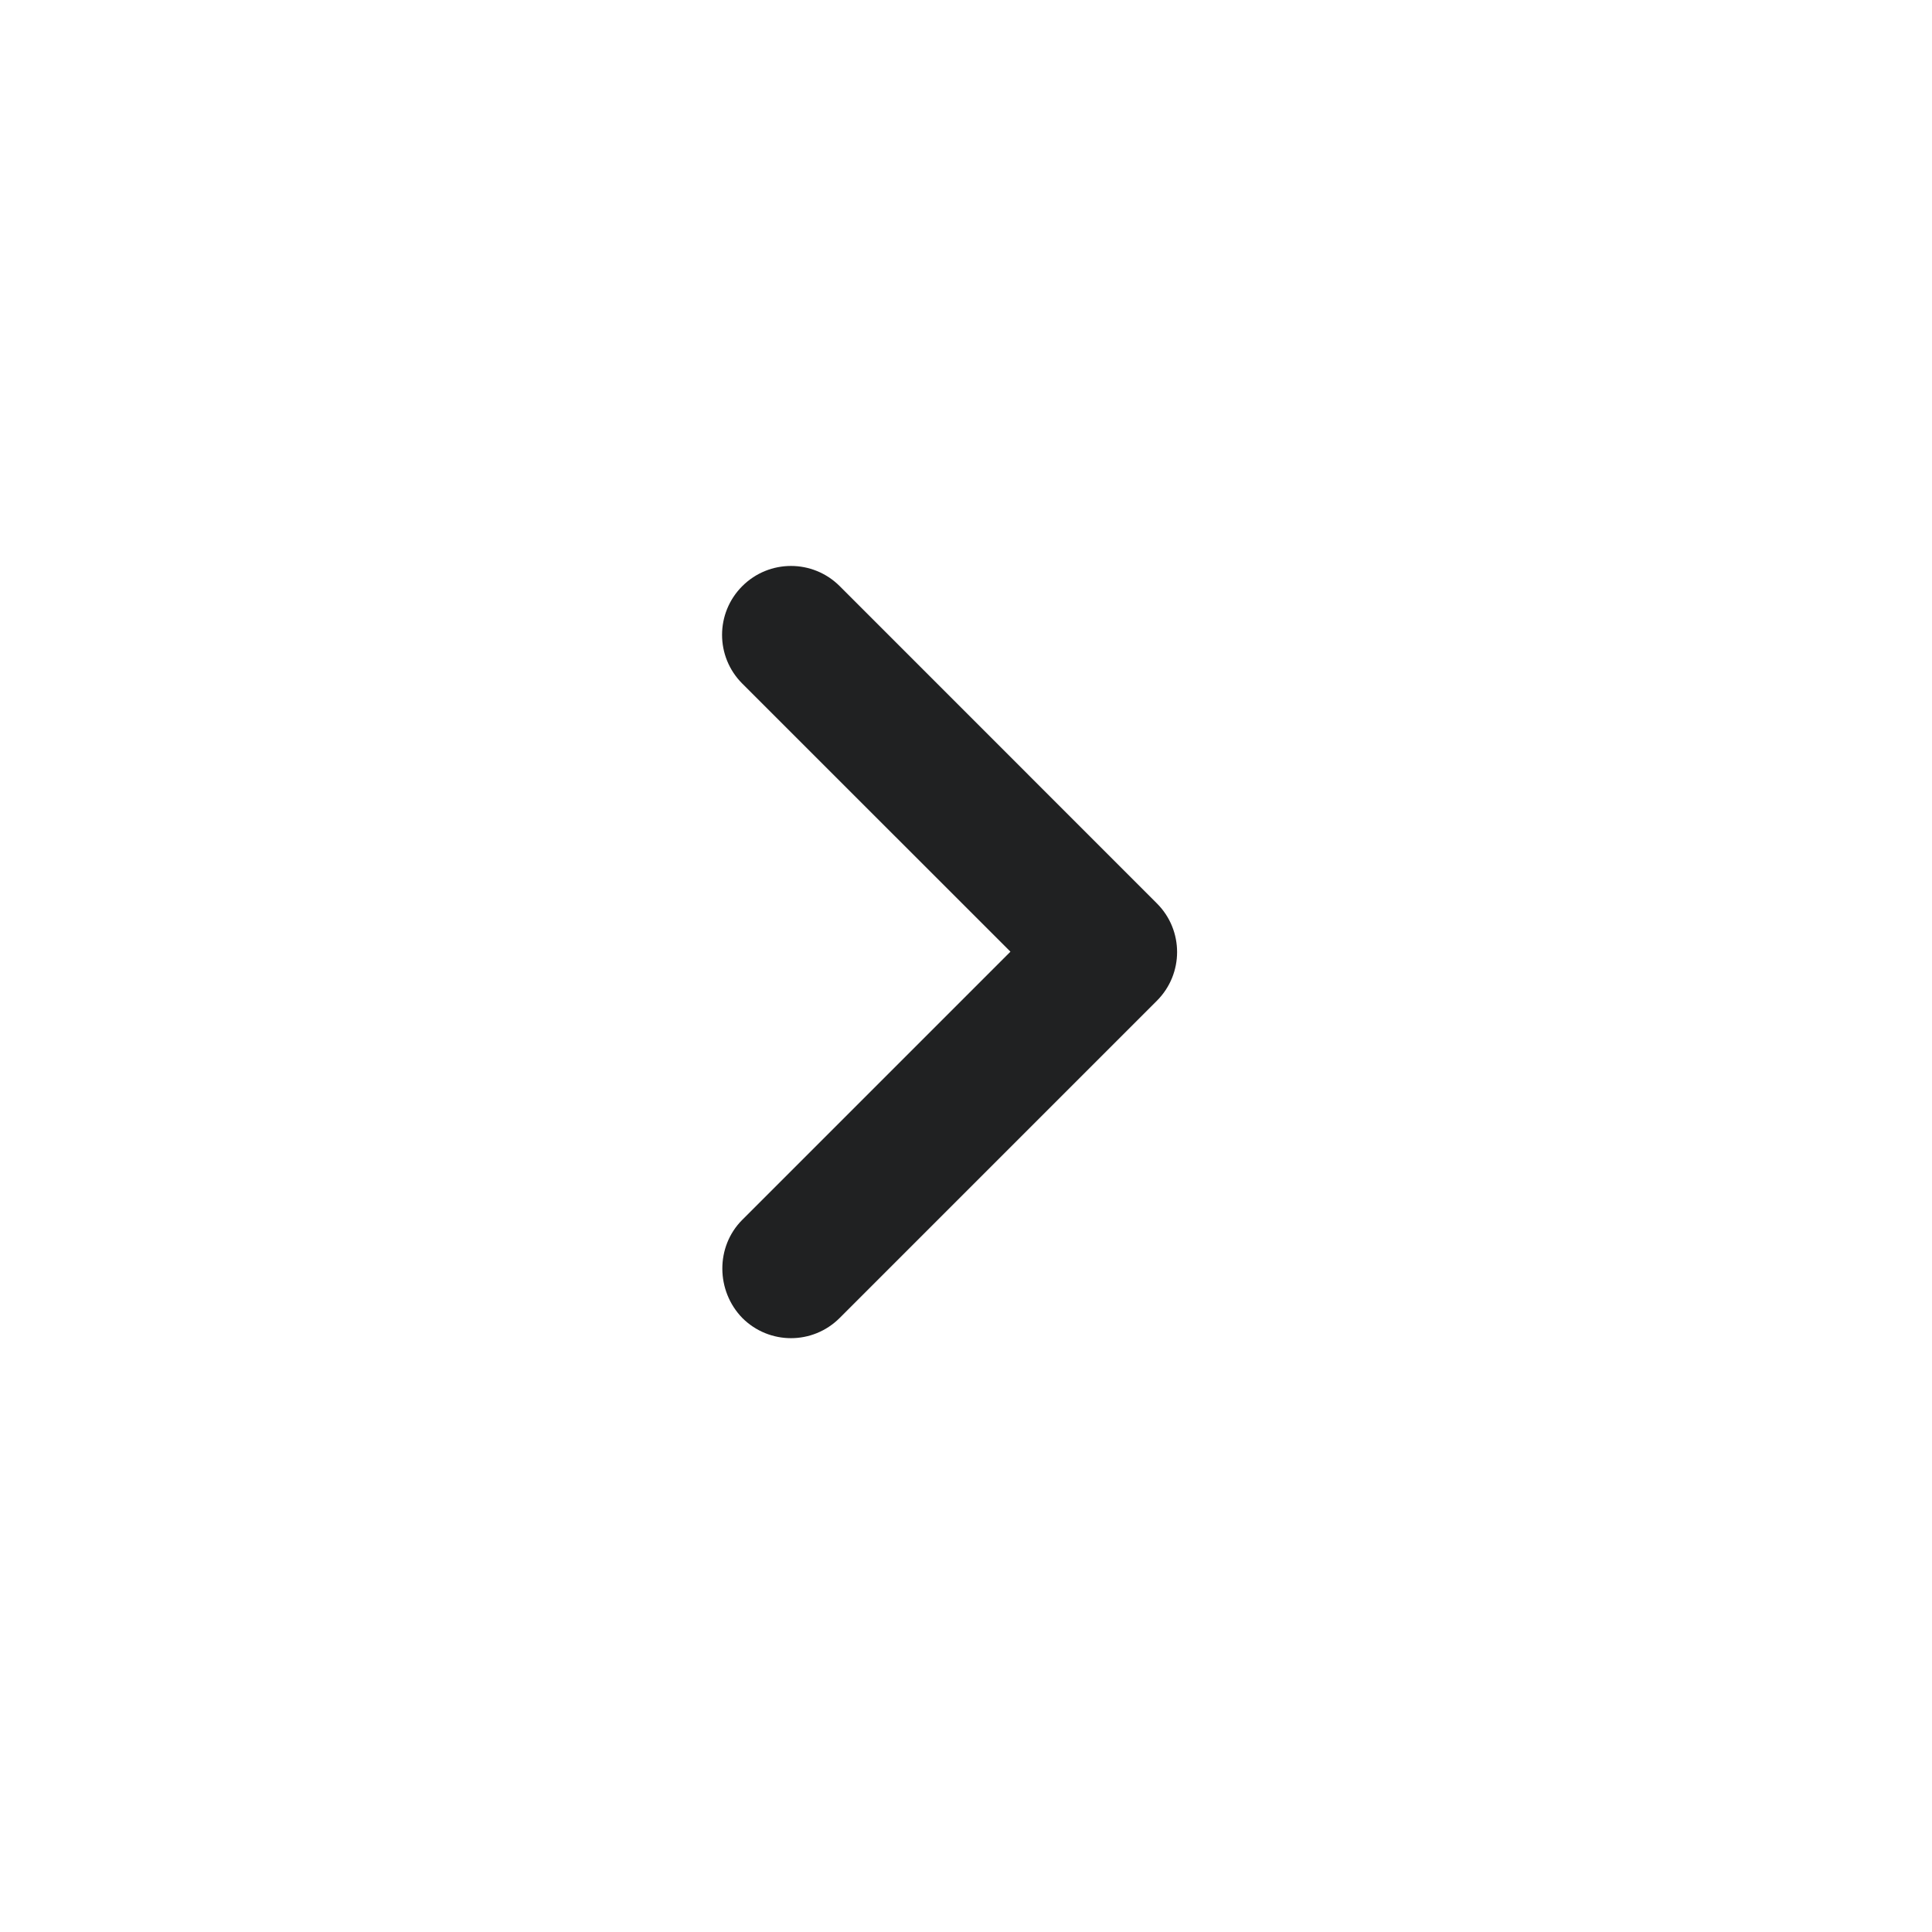
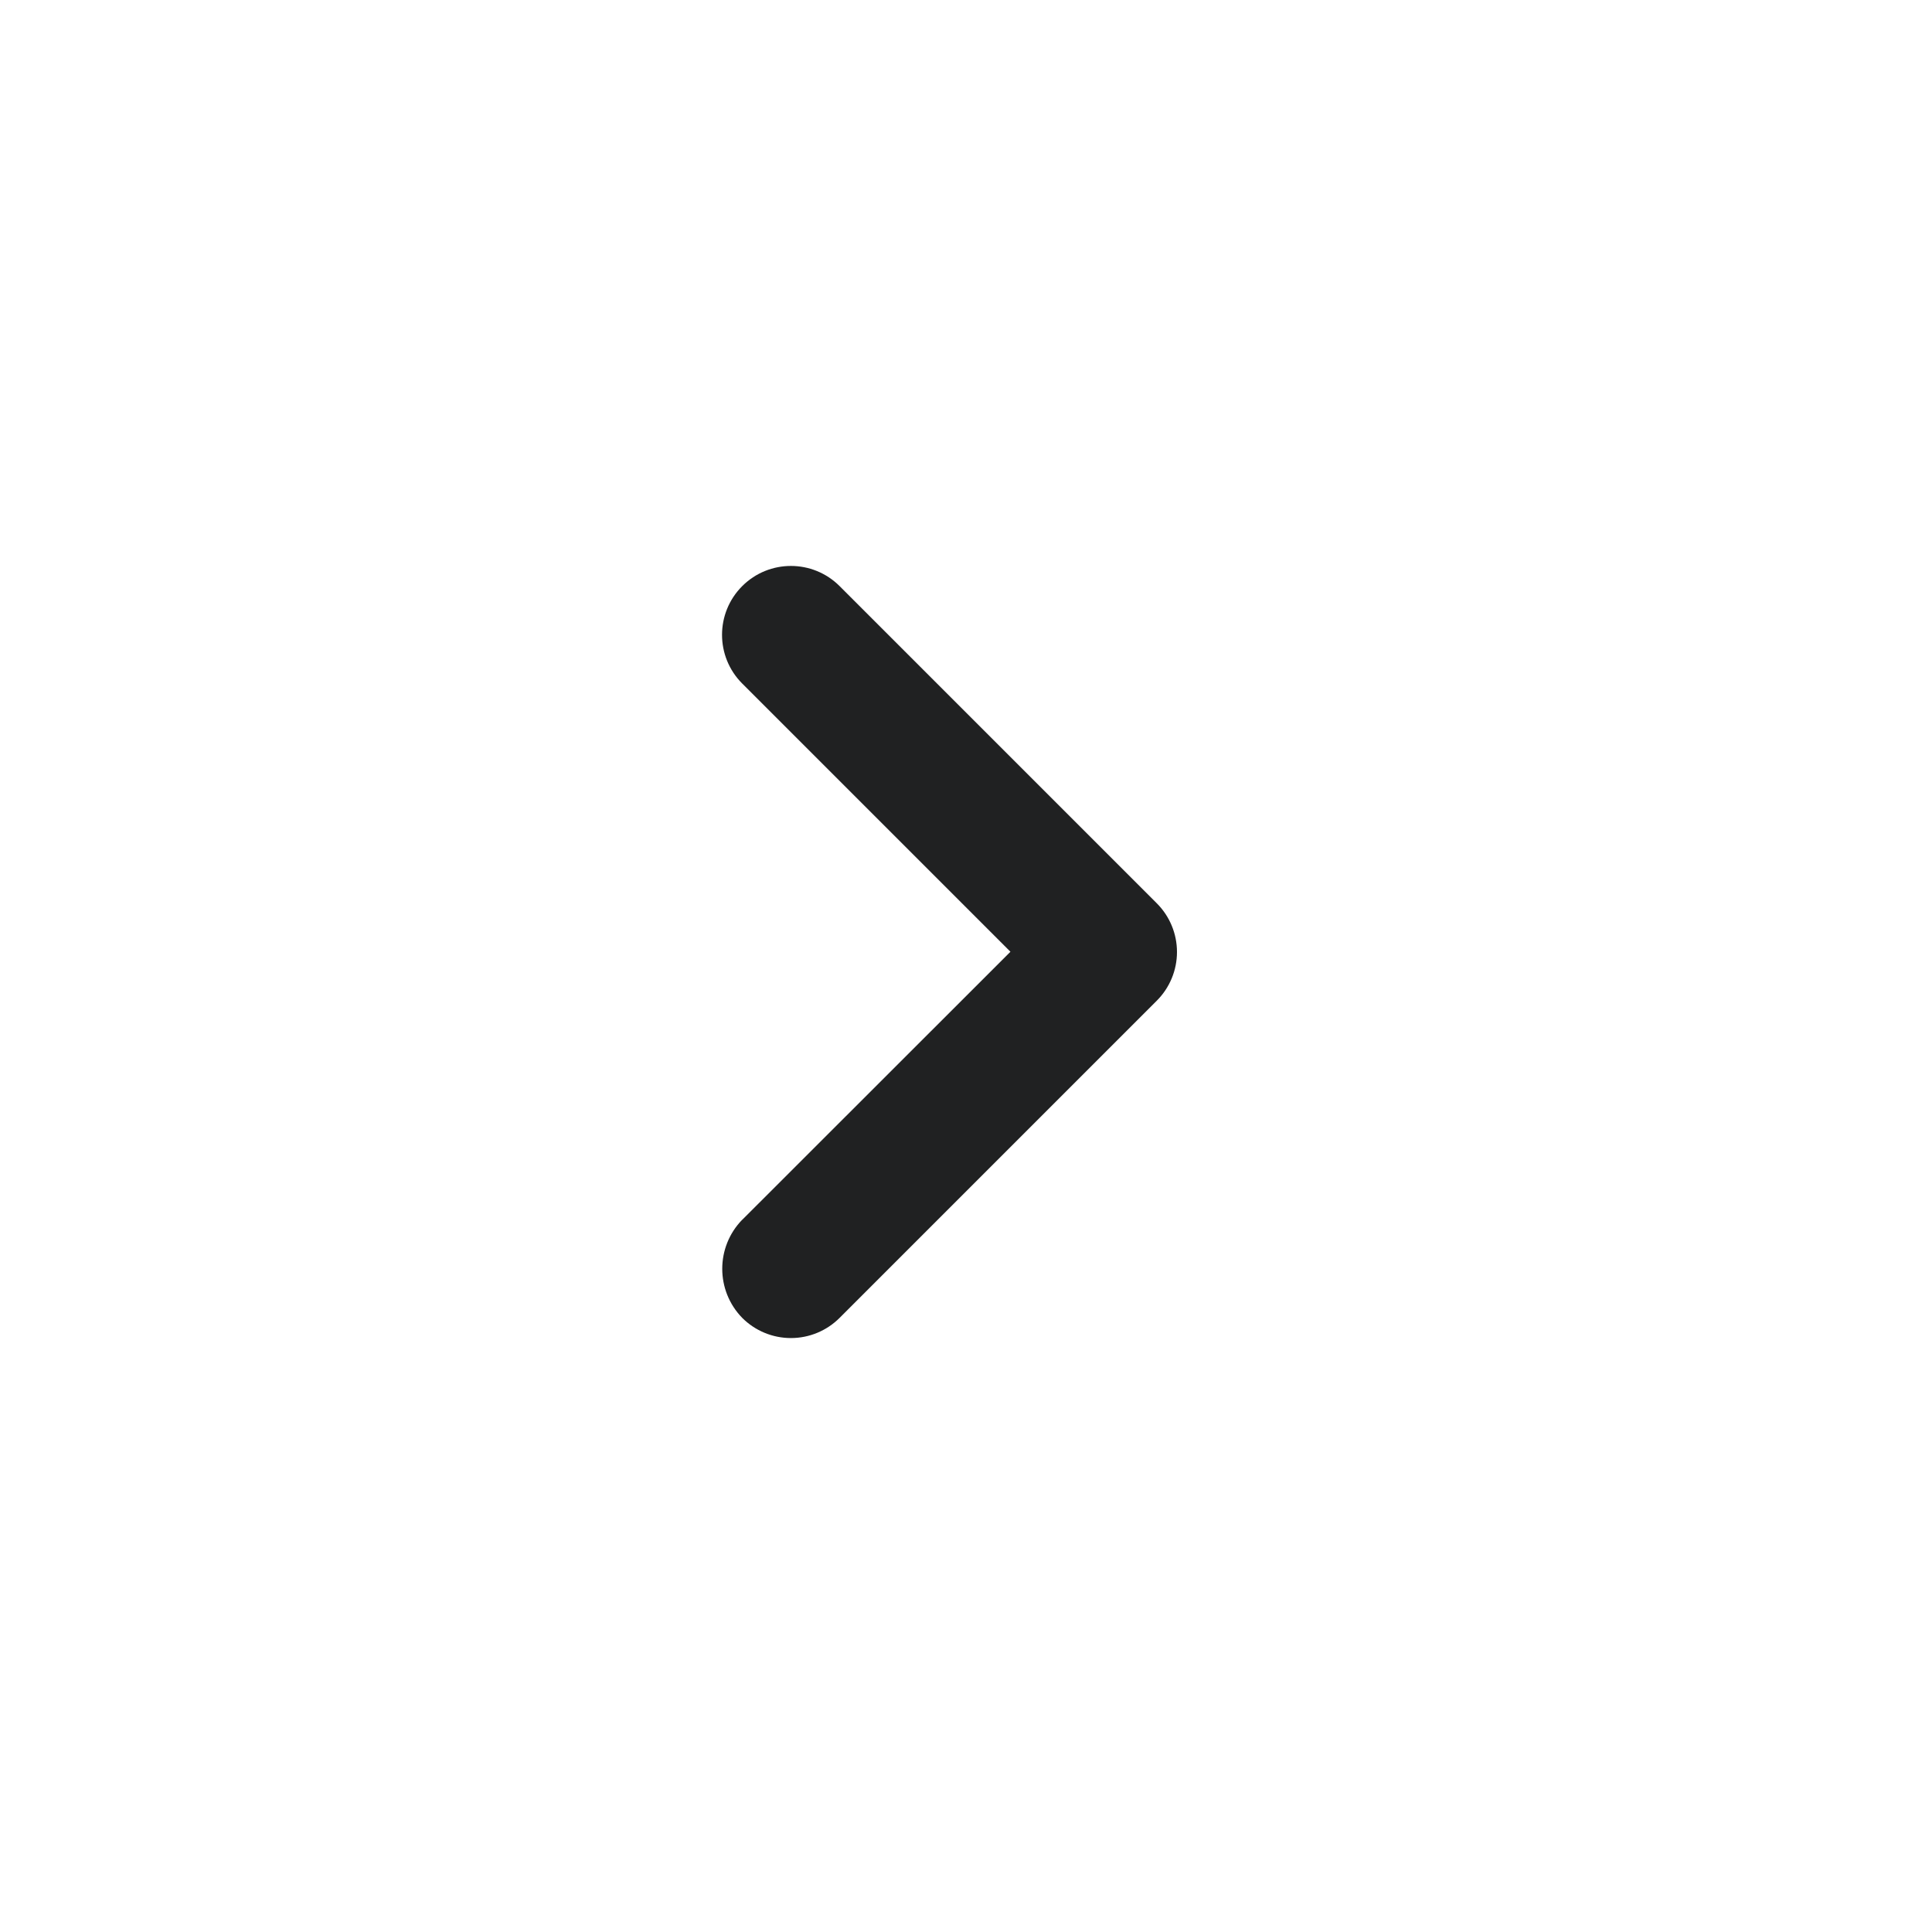
- <svg xmlns="http://www.w3.org/2000/svg" width="24" height="24" viewBox="0 0 24 24" fill="none">
-   <path d="M9.221 15.153L12.552 11.822L9.221 8.492C8.886 8.157 8.886 7.616 9.221 7.281C9.556 6.947 10.096 6.947 10.431 7.281L14.371 11.222C14.706 11.556 14.706 12.097 14.371 12.432L10.431 16.372C10.096 16.707 9.556 16.707 9.221 16.372C8.895 16.037 8.886 15.488 9.221 15.153Z" fill="#202122" />
+ <svg xmlns="http://www.w3.org/2000/svg" width="24" height="24" fill="none">
+   <path fill="#202122" d="m9.22 15.153 3.332-3.33L9.22 8.491a.855.855 0 1 1 1.21-1.21l3.94 3.94a.855.855 0 0 1 0 1.21l-3.94 3.94a.855.855 0 0 1-1.21 0 .873.873 0 0 1 0-1.219Z" />
</svg>
